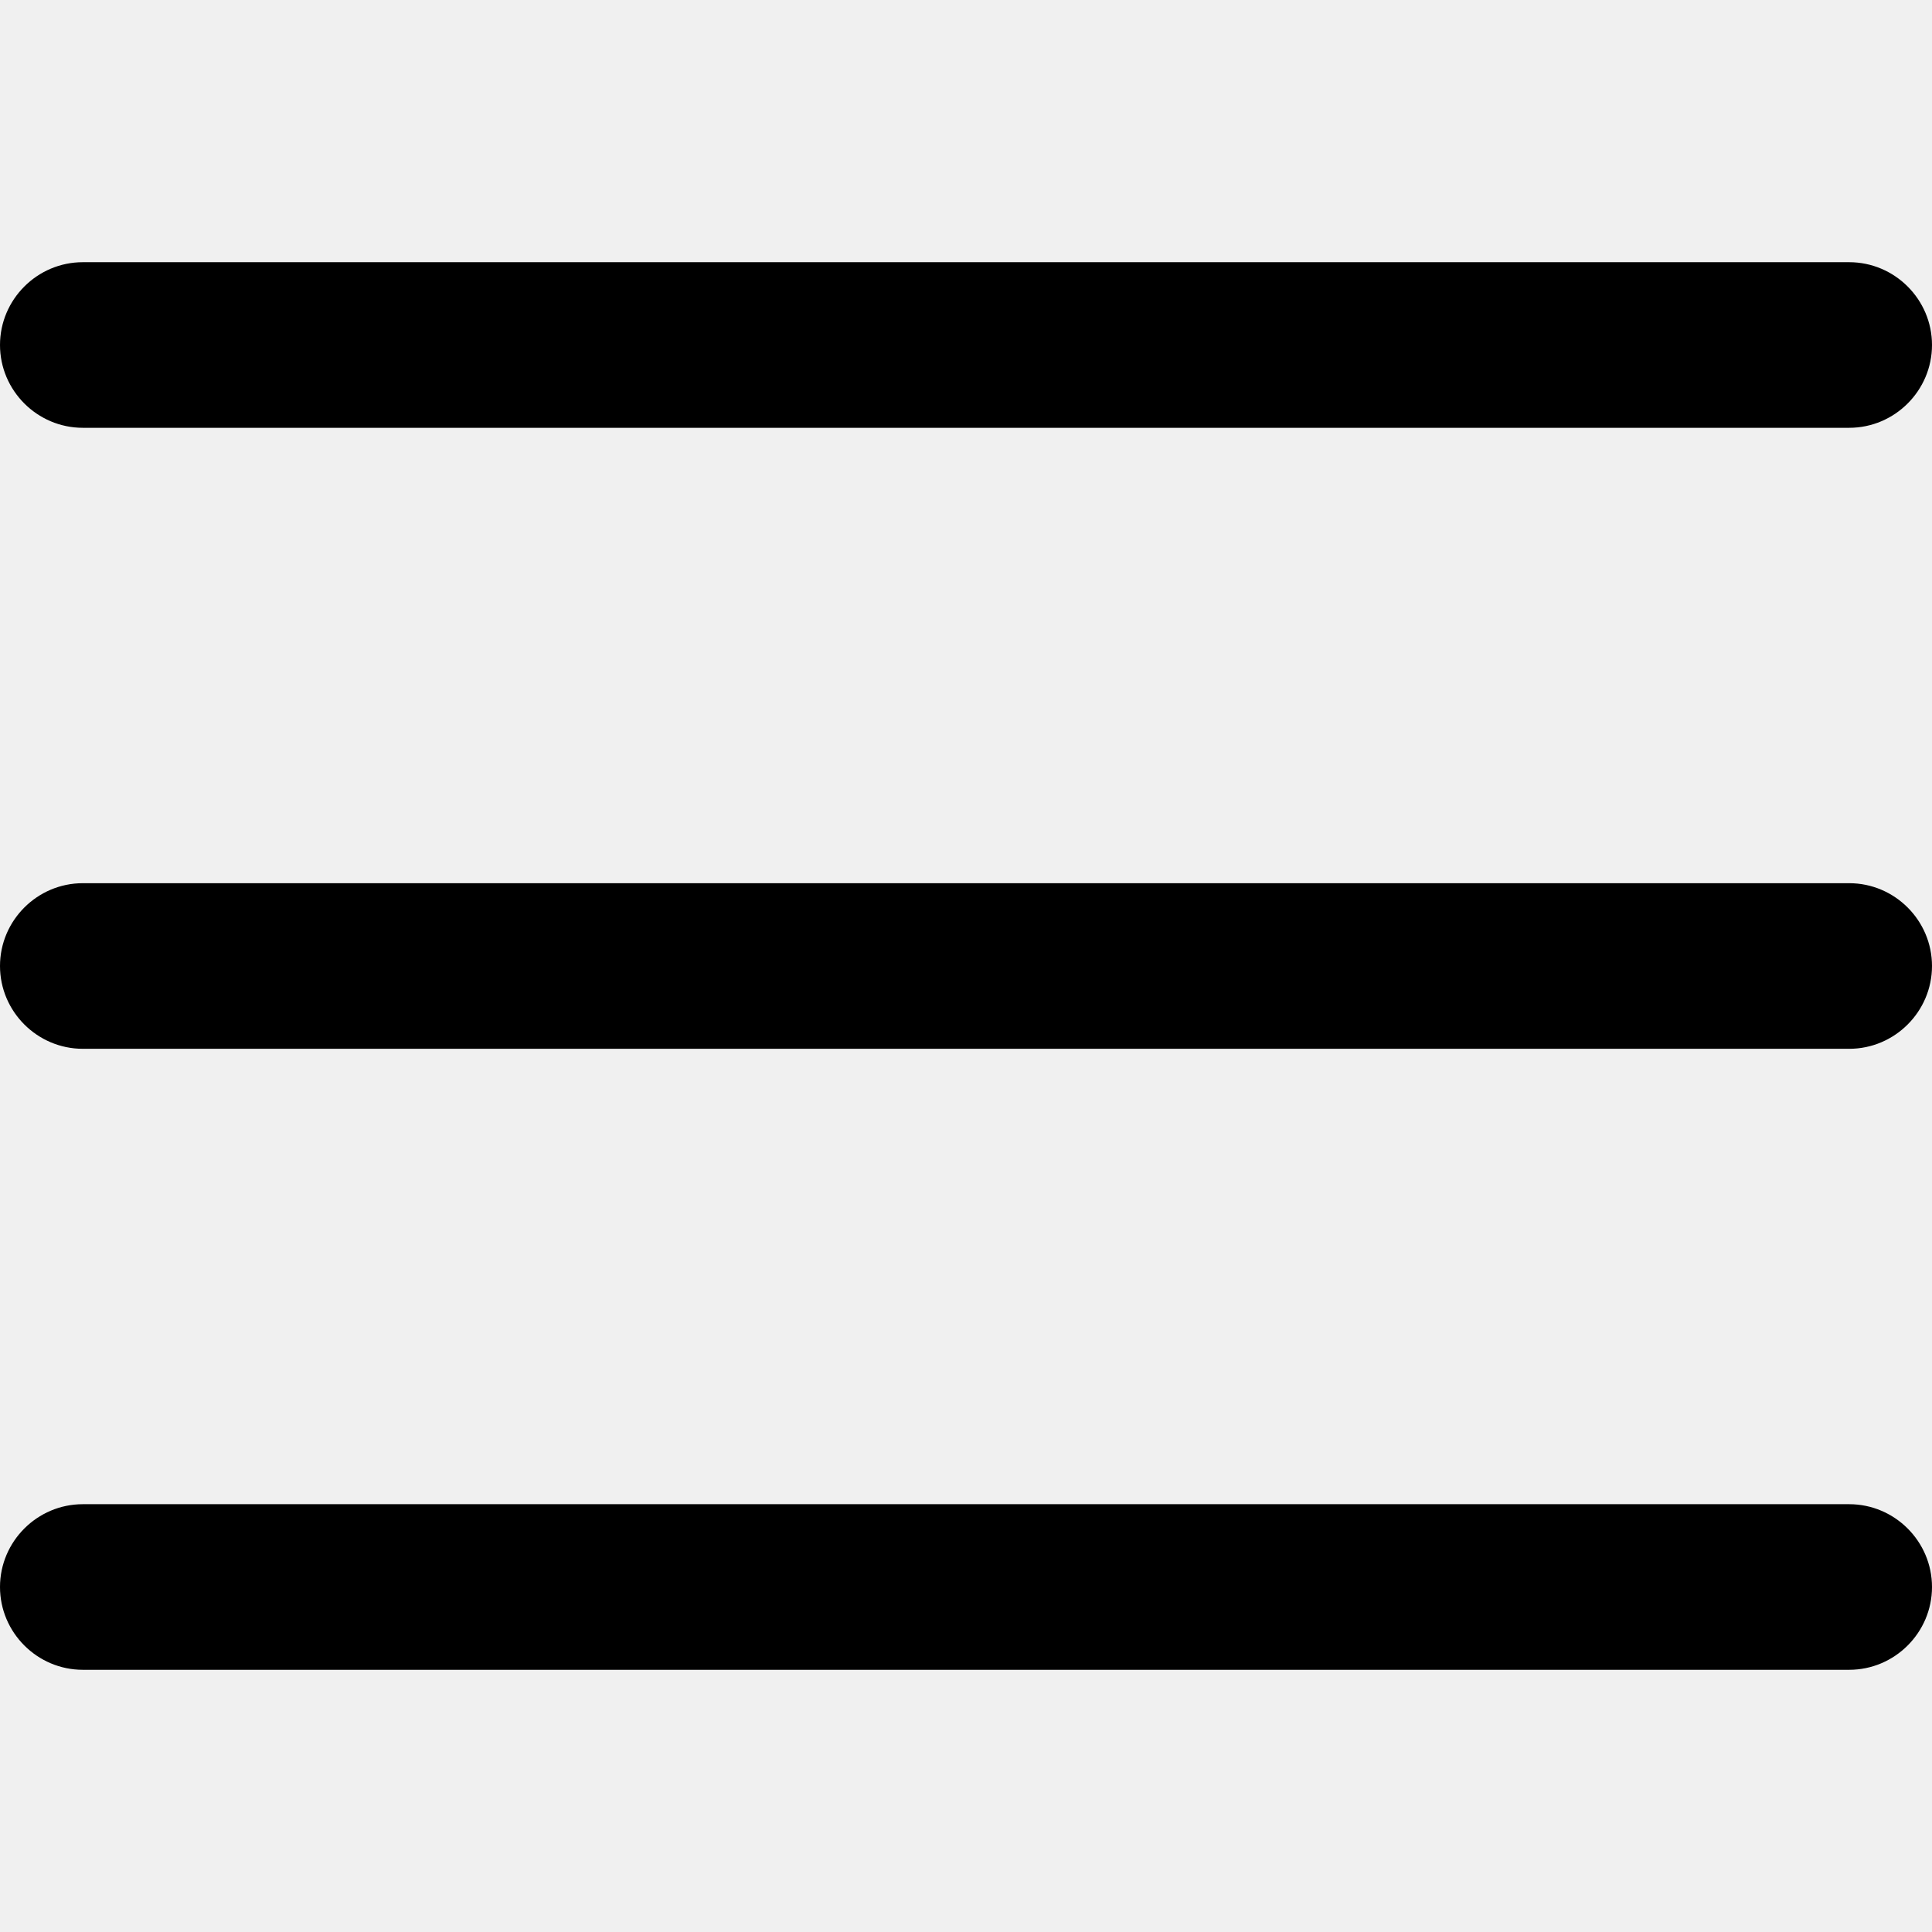
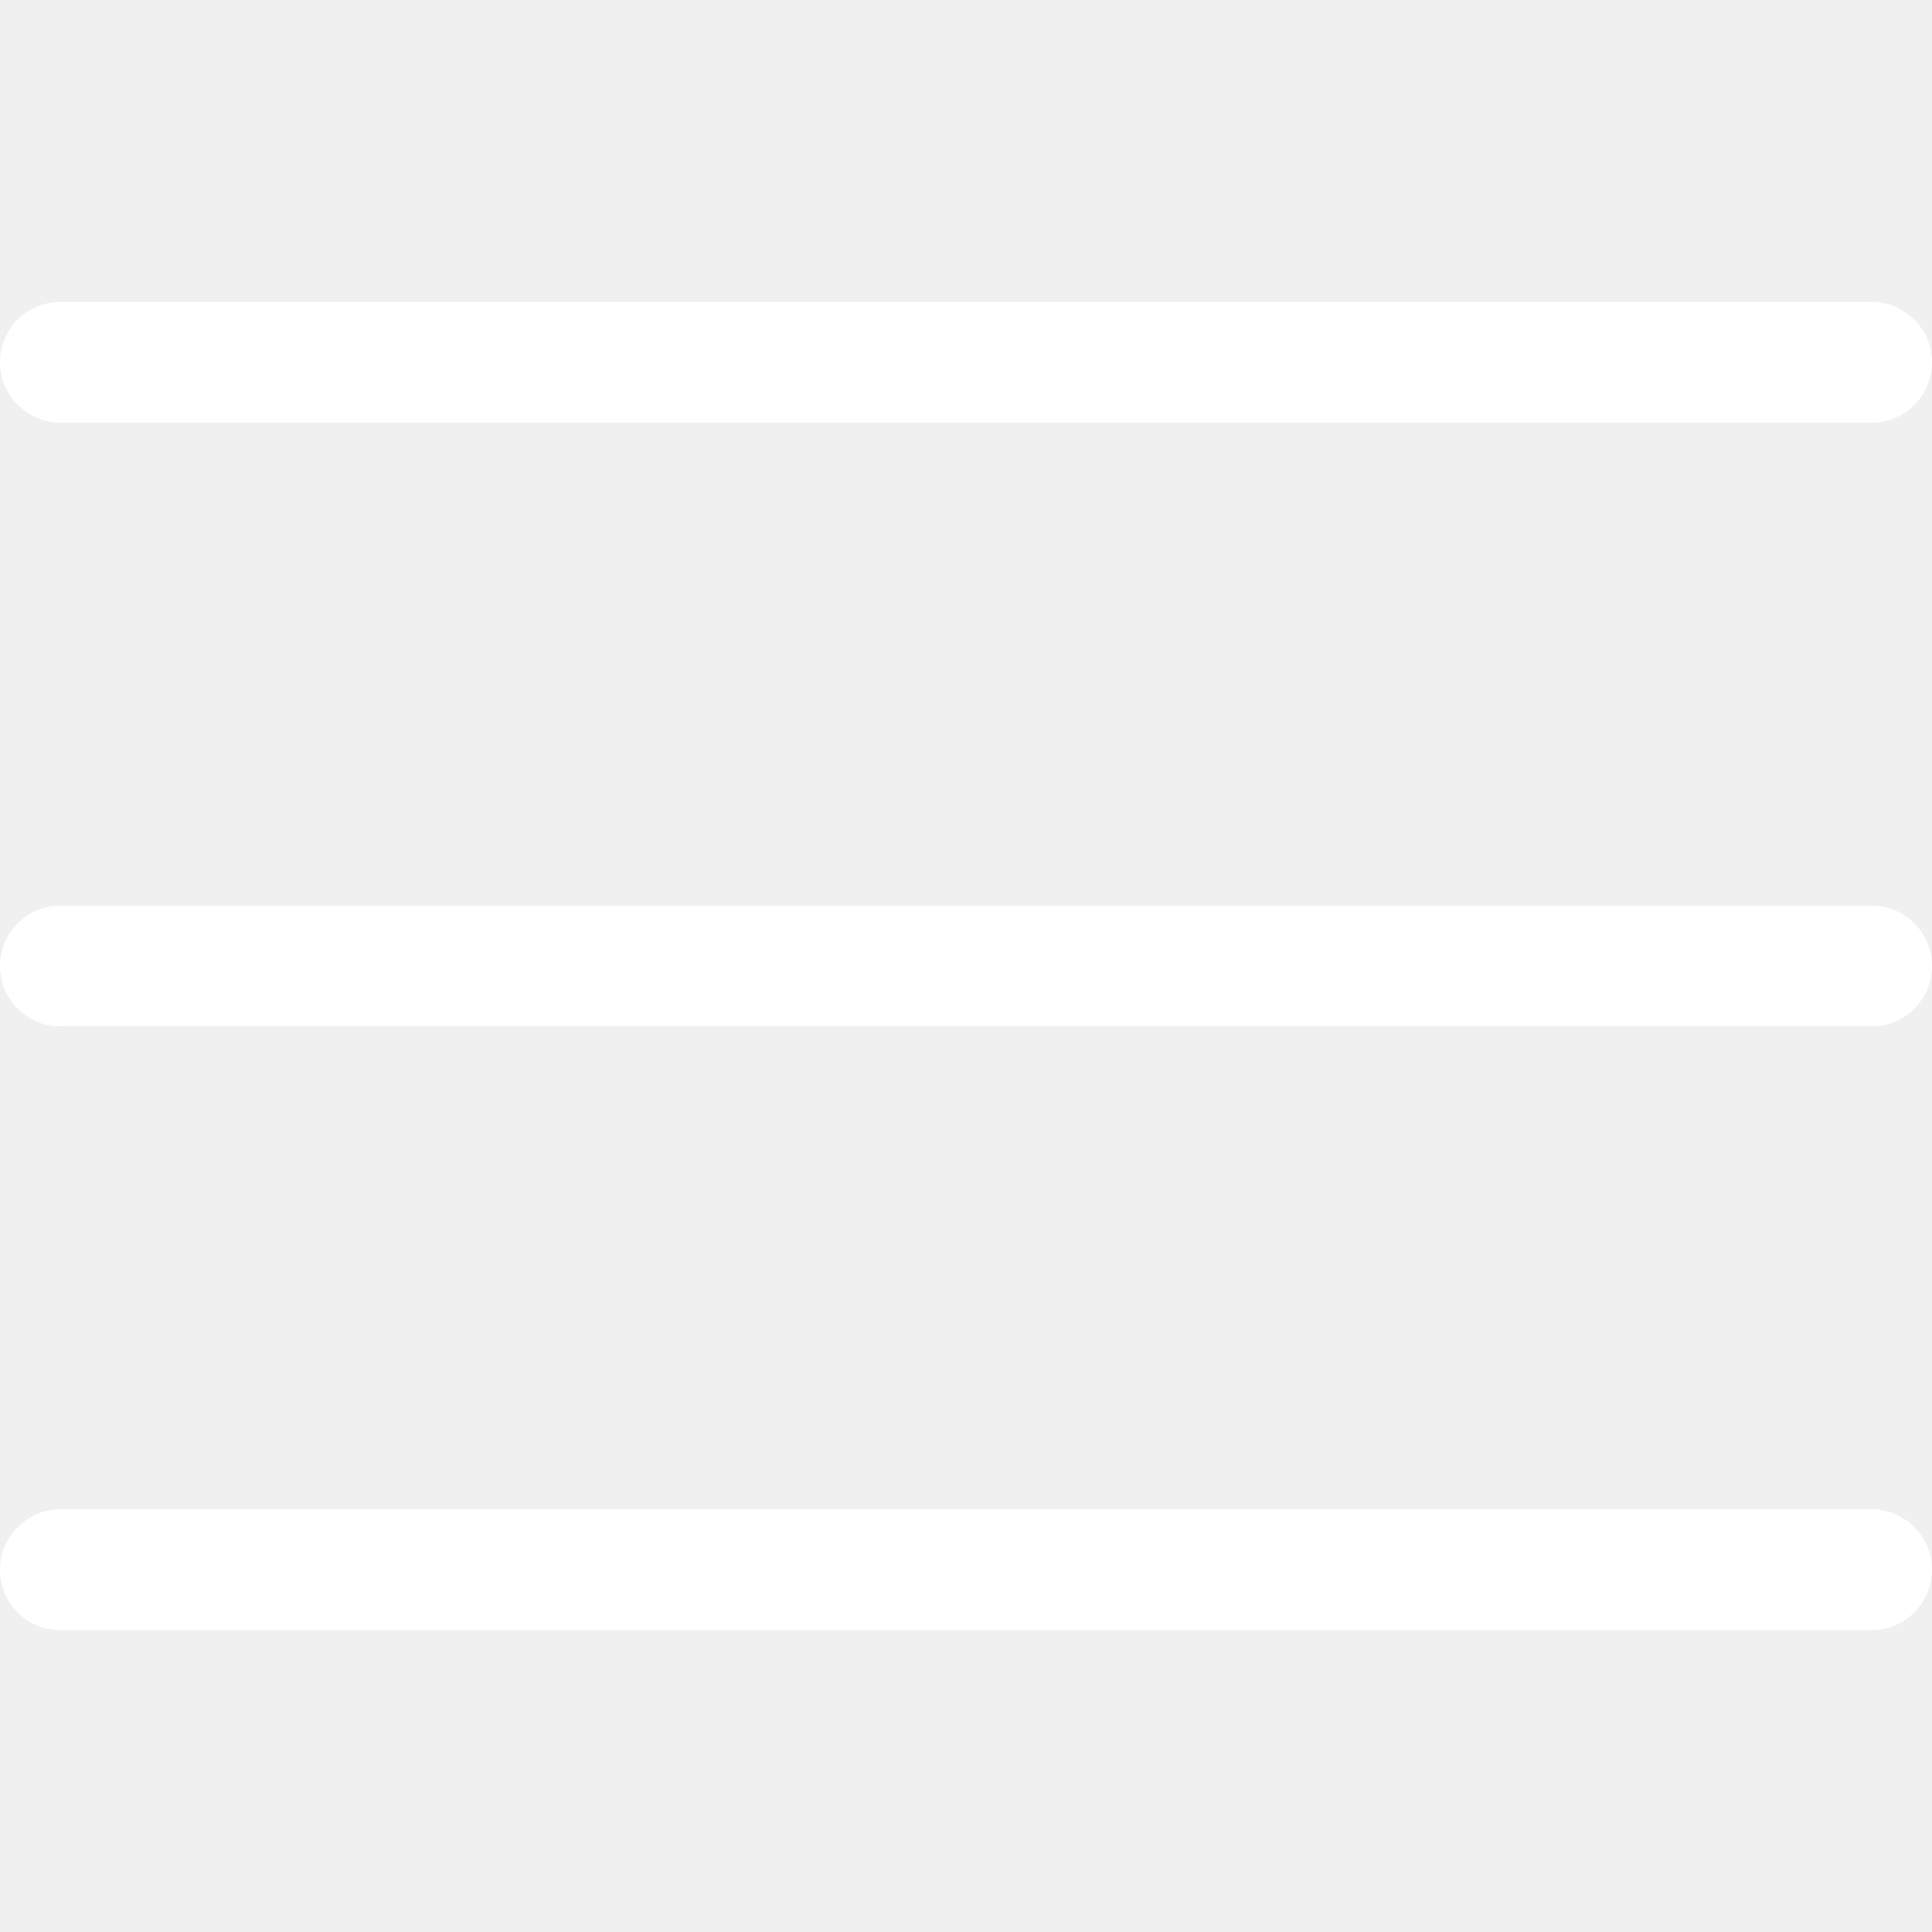
- <svg xmlns="http://www.w3.org/2000/svg" version="1.1" id="Capa_1" x="0px" y="0px" viewBox="0 0 396.667 396.667" style="enable-background:new 0 0 396.667 396.667;" xml:space="preserve">
+ <svg xmlns="http://www.w3.org/2000/svg" version="1.1" id="Capa_1" x="0px" y="0px" viewBox="0 0 384.97 384.97" style="enable-background:new 0 0 384.97 384.97;" xml:space="preserve" width="512px" height="512px">
  <g>
+     <g id="Menu">
+       <path d="M12.03,84.212h360.909c6.641,0,12.03-5.39,12.03-12.03c0-6.641-5.39-12.03-12.03-12.03H12.03    C5.39,60.152,0,65.541,0,72.182C0,78.823,5.39,84.212,12.03,84.212z" fill="#FFFFFF" />
+       <path d="M372.939,180.455H12.03c-6.641,0-12.03,5.39-12.03,12.03s5.39,12.03,12.03,12.03h360.909c6.641,0,12.03-5.39,12.03-12.03    S379.58,180.455,372.939,180.455z" fill="#FFFFFF" />
+       <path d="M372.939,300.758H12.03c-6.641,0-12.03,5.39-12.03,12.03c0,6.641,5.39,12.03,12.03,12.03h360.909    c6.641,0,12.03-5.39,12.03-12.03C384.97,306.147,379.58,300.758,372.939,300.758z" fill="#FFFFFF" />
+     </g>
    <g>
-       <path d="M17,87.833h362.667c9.35,0,17-7.65,17-17s-7.65-17-17-17H17c-9.35,0-17,7.65-17,17C0,80.183,7.65,87.833,17,87.833z" />
-       <path d="M17,215.333h362.667c9.35,0,17-7.65,17-17s-7.65-17-17-17H17c-9.35,0-17,7.65-17,17S7.65,215.333,17,215.333z" />
-       <path d="M17,342.833h362.667c9.35,0,17-7.65,17-17s-7.65-17-17-17H17c-9.35,0-17,7.65-17,17S7.65,342.833,17,342.833z" />
-     </g>
+ 	</g>
+     <g>
+ 	</g>
+     <g>
+ 	</g>
+     <g>
+ 	</g>
+     <g>
+ 	</g>
+     <g>
+ 	</g>
  </g>
  <g>
</g>
  <g>
</g>
  <g>
</g>
  <g>
</g>
  <g>
</g>
  <g>
</g>
  <g>
</g>
  <g>
</g>
  <g>
</g>
  <g>
</g>
  <g>
</g>
  <g>
</g>
  <g>
</g>
  <g>
</g>
  <g>
</g>
</svg>
